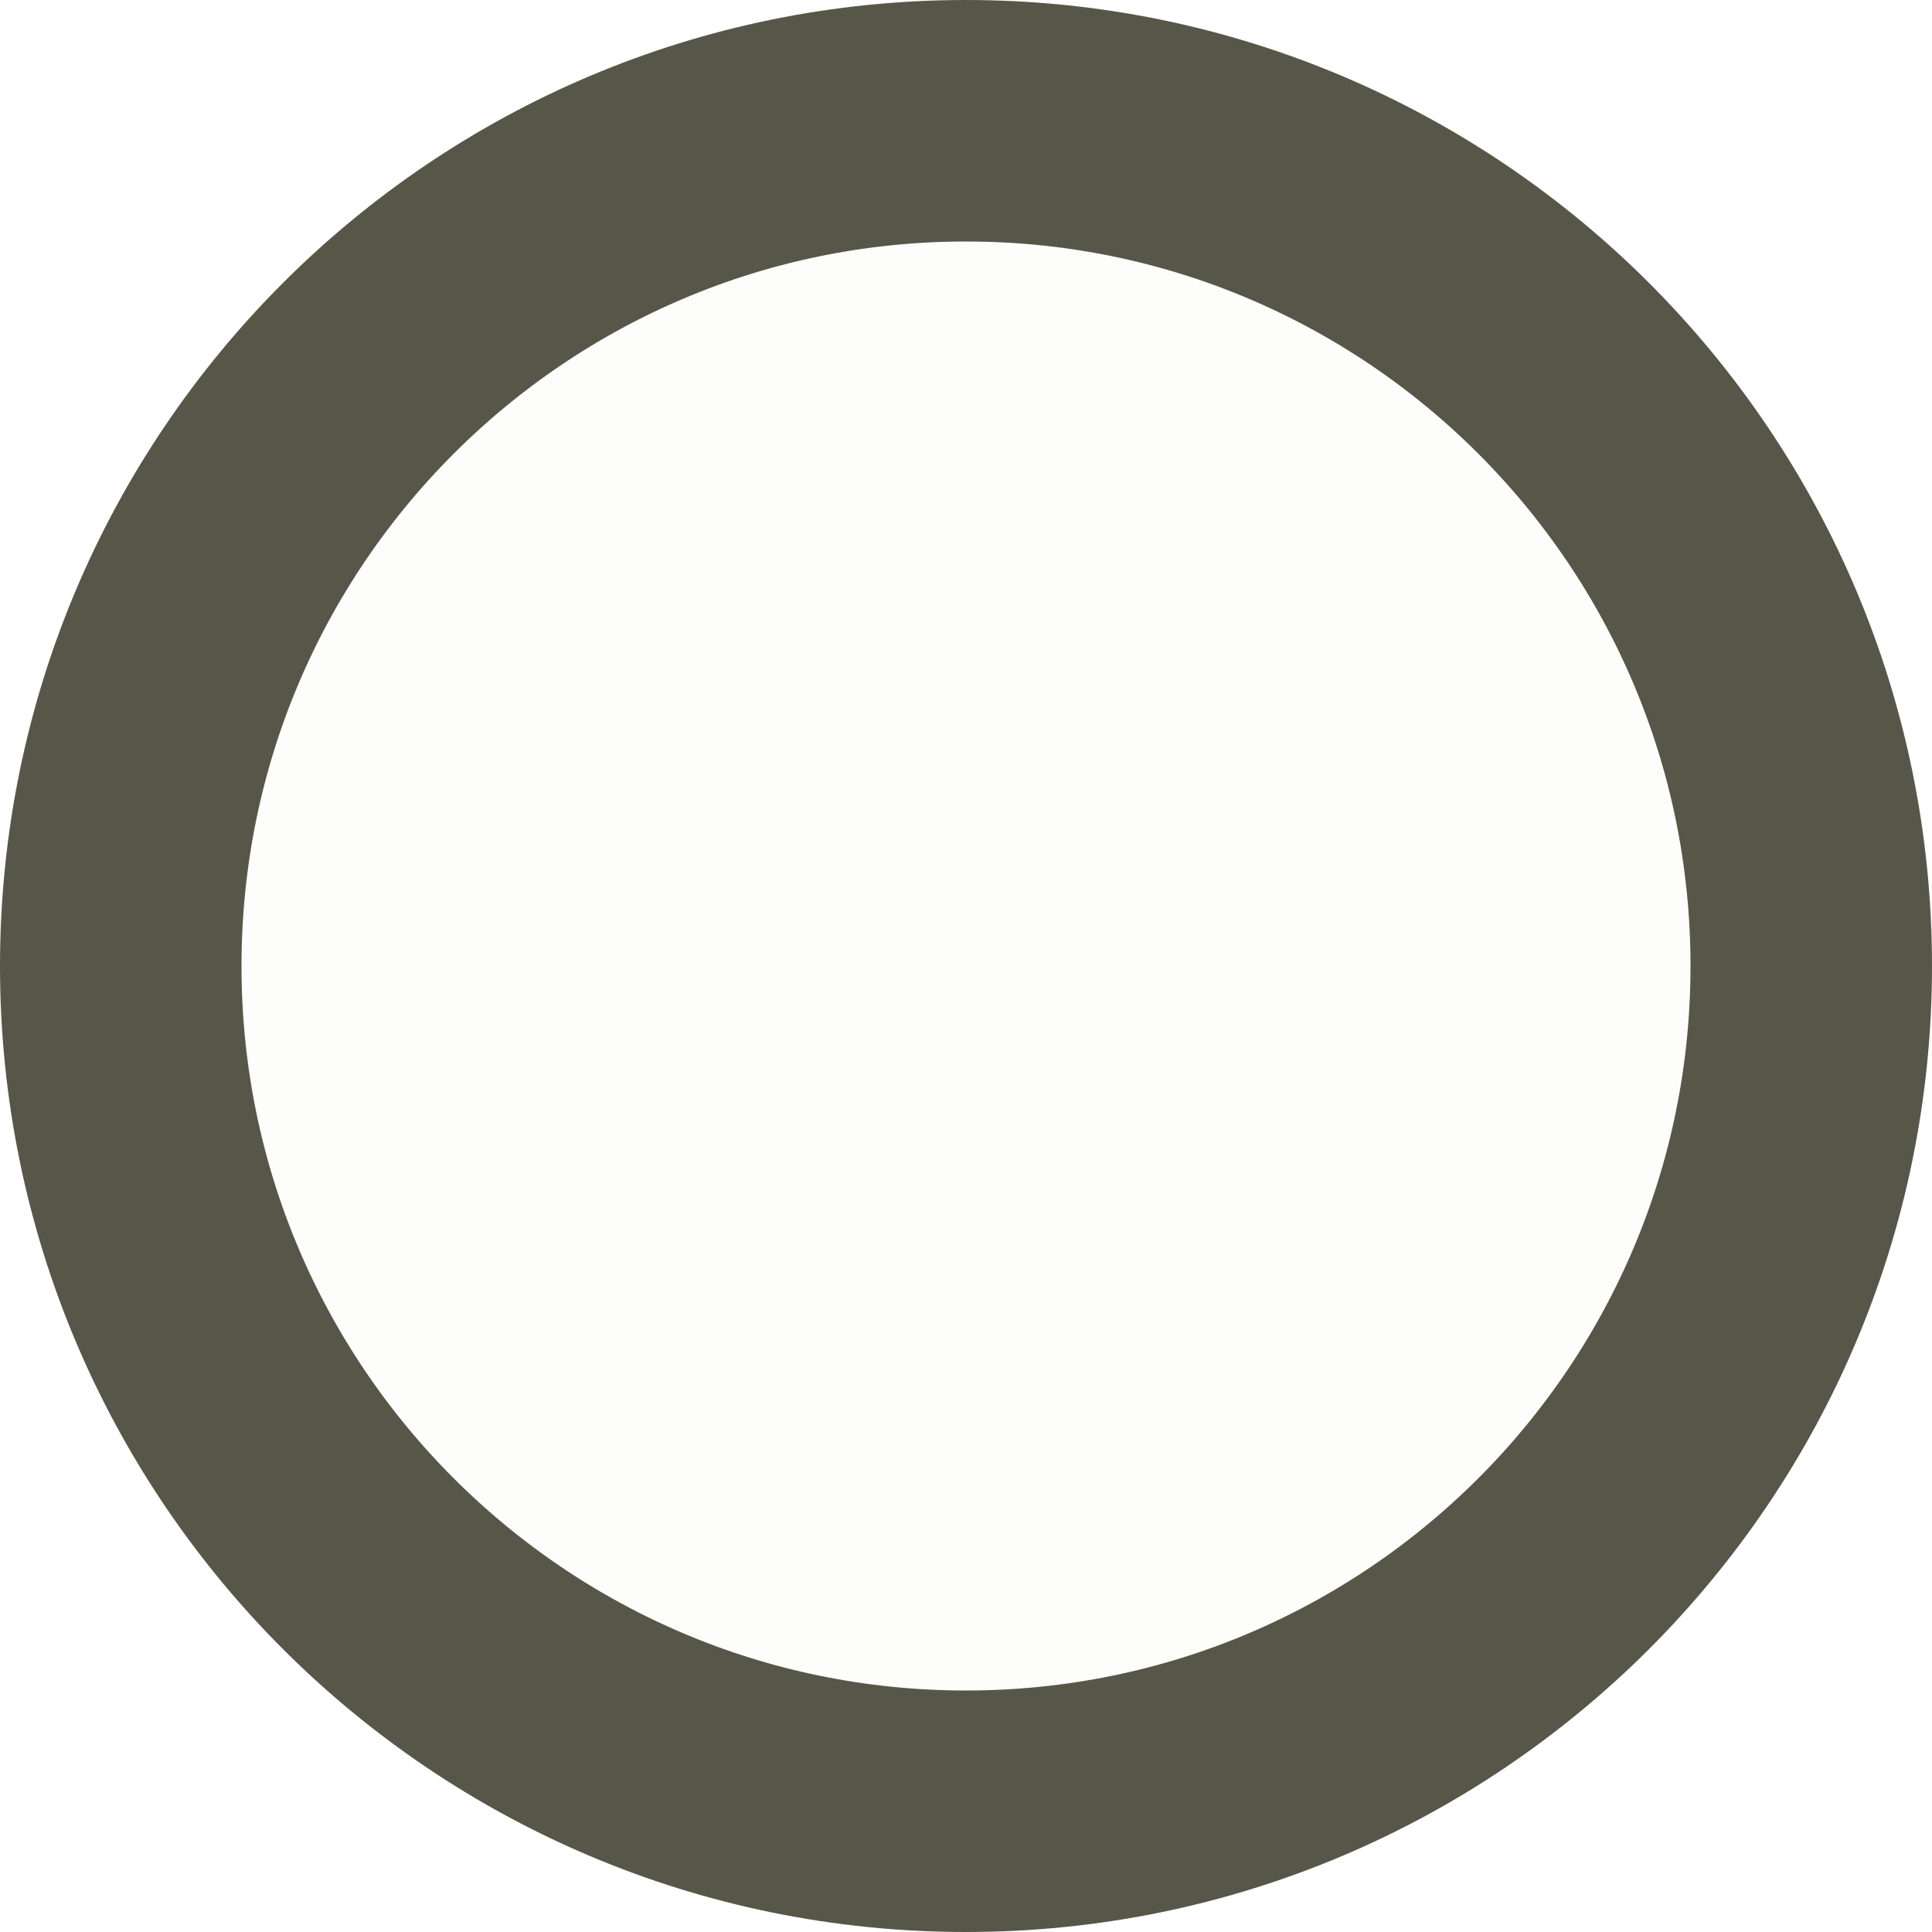
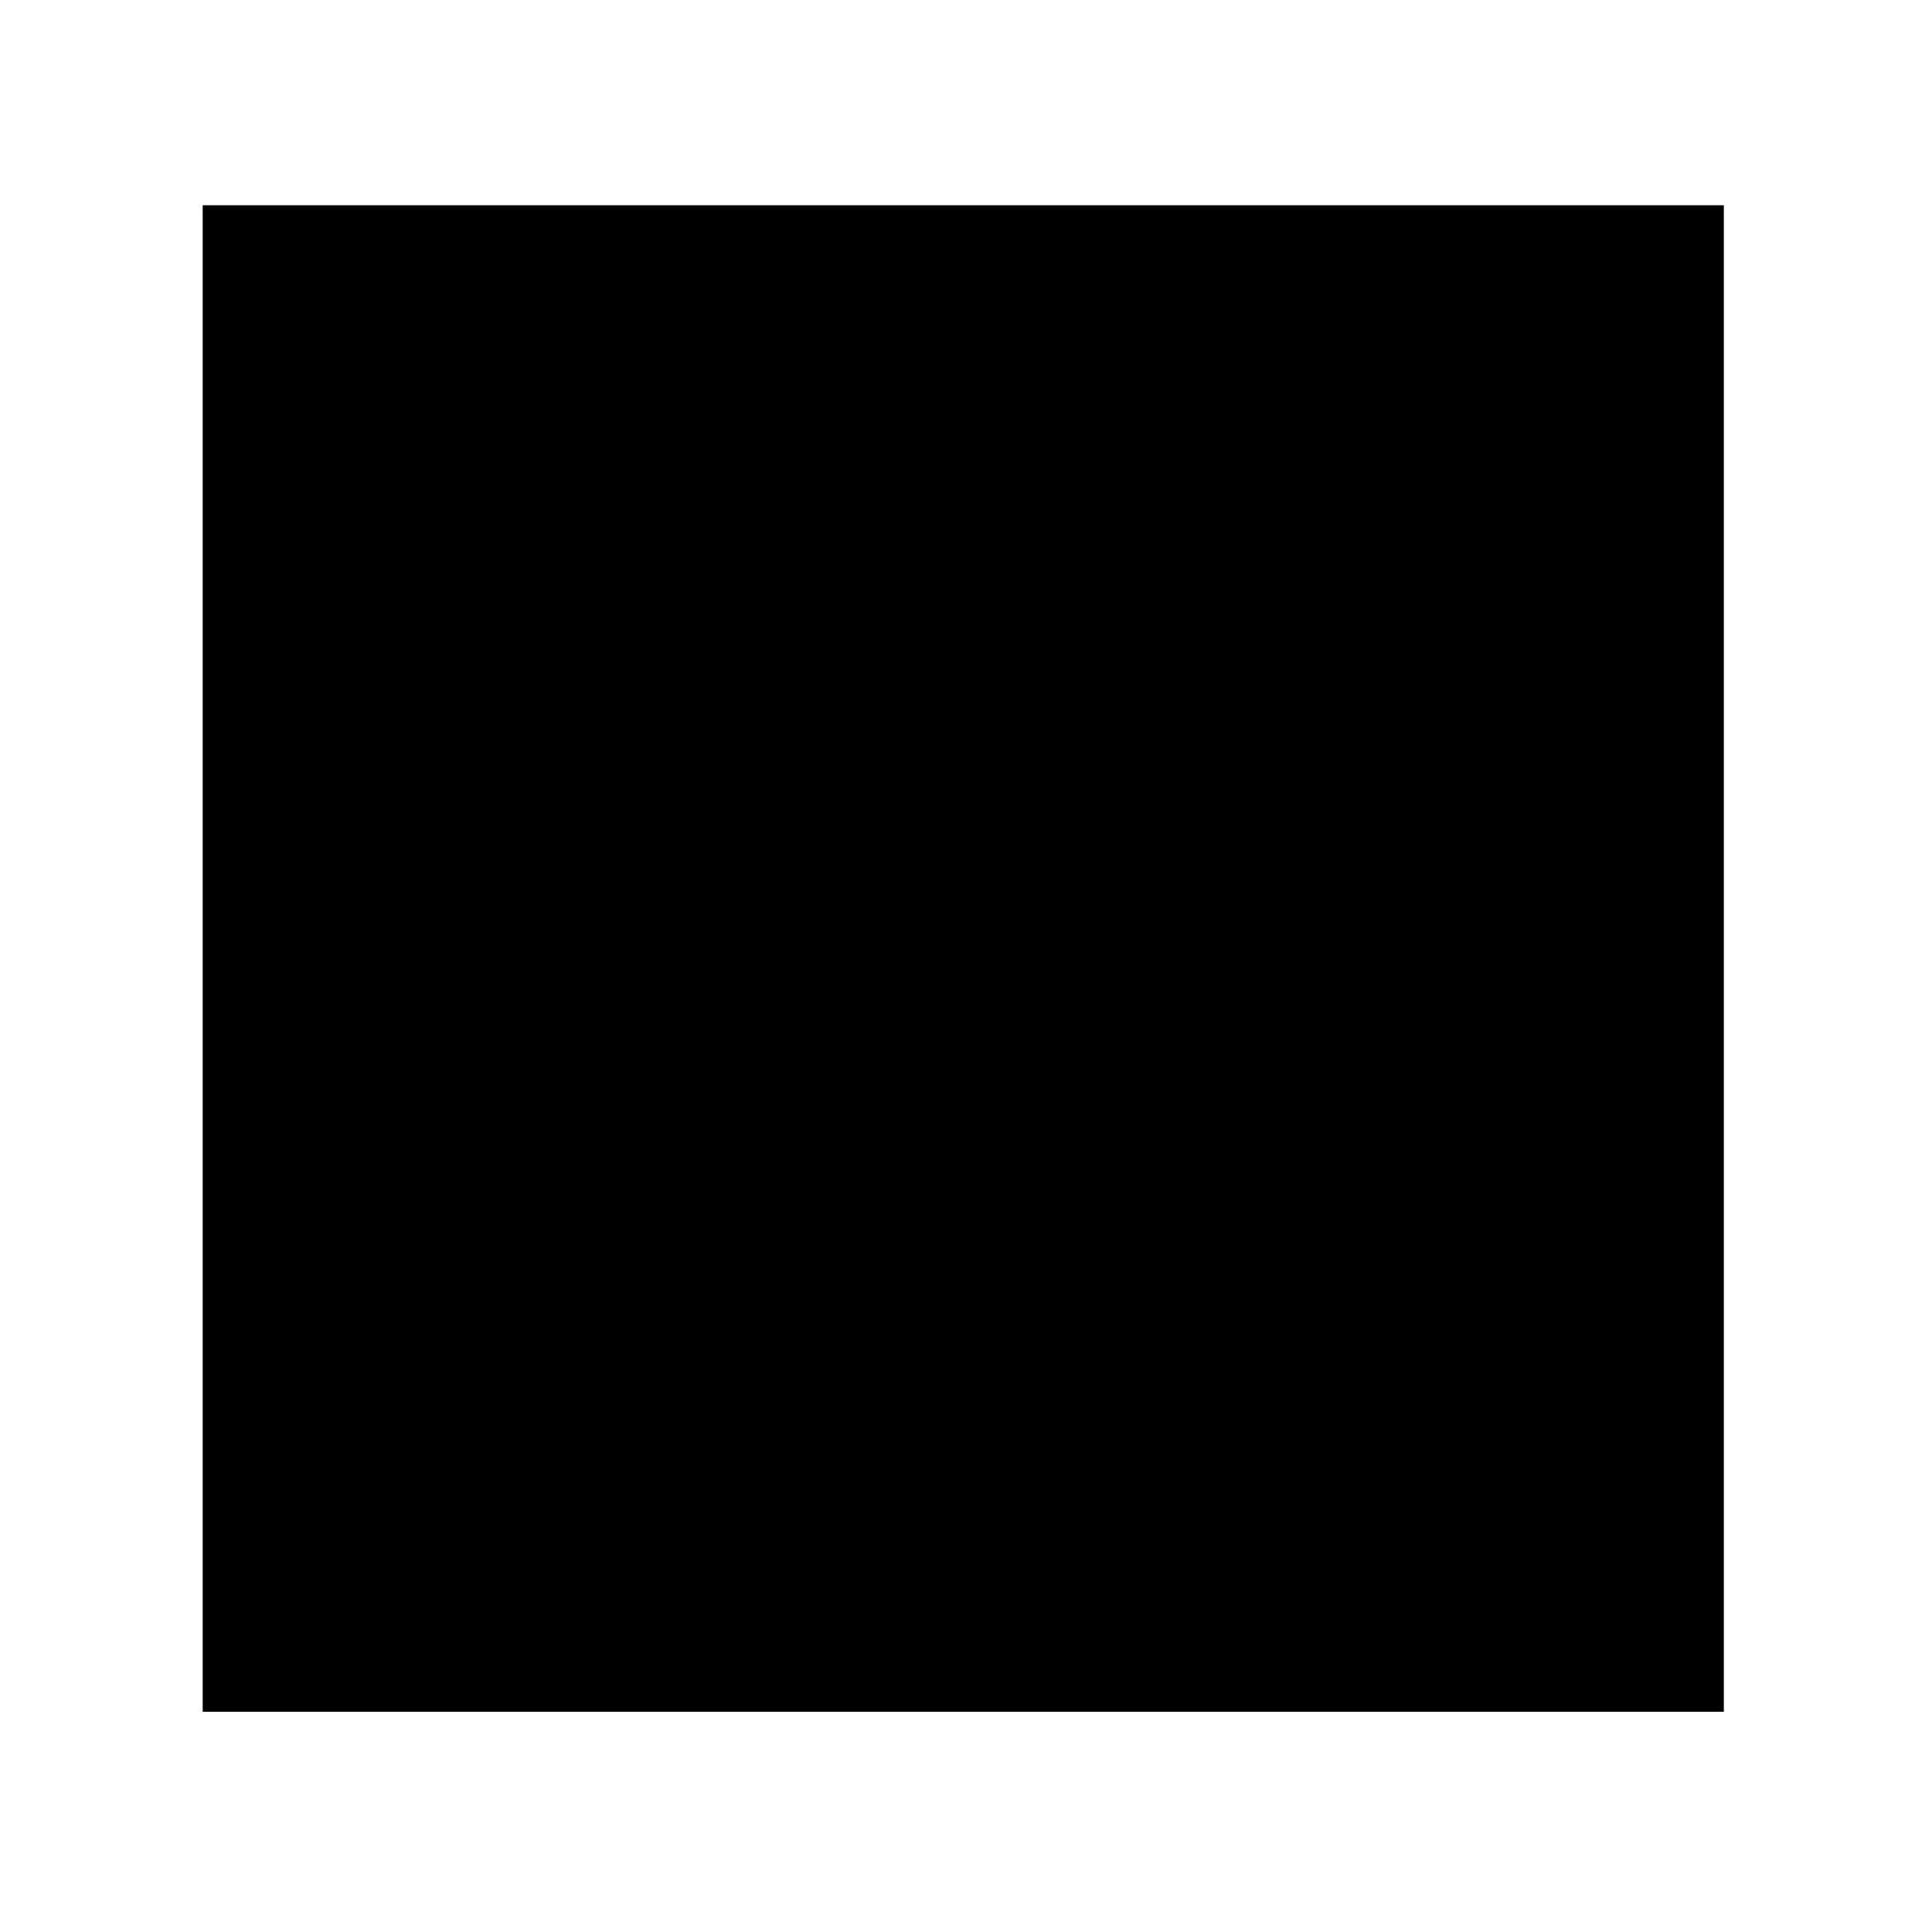
- <svg xmlns="http://www.w3.org/2000/svg" version="1.1" width="4" height="4">
-   <path style="fill:#fdfdfc;stroke:#575749;stroke-width:0.5" d="m 3.75,2 a 1.75,1.75 0 0 1 -3.5,0 1.75,1.75 0 1 1 3.5,0 z" />
+ <svg xmlns="http://www.w3.org/2000/svg" width="4" height="4" viewBox="0 0 1.058 1.058" version="1.1" id="svg8">
+   <defs id="defs2" />
+   <g id="layer1" transform="translate(0,-295.9416)">
+     <rect style="fill:#000000;stroke-width:0.265" id="rect10" width="0.833" height="0.825" x="0.111" y="296.054" />
+   </g>
</svg>
